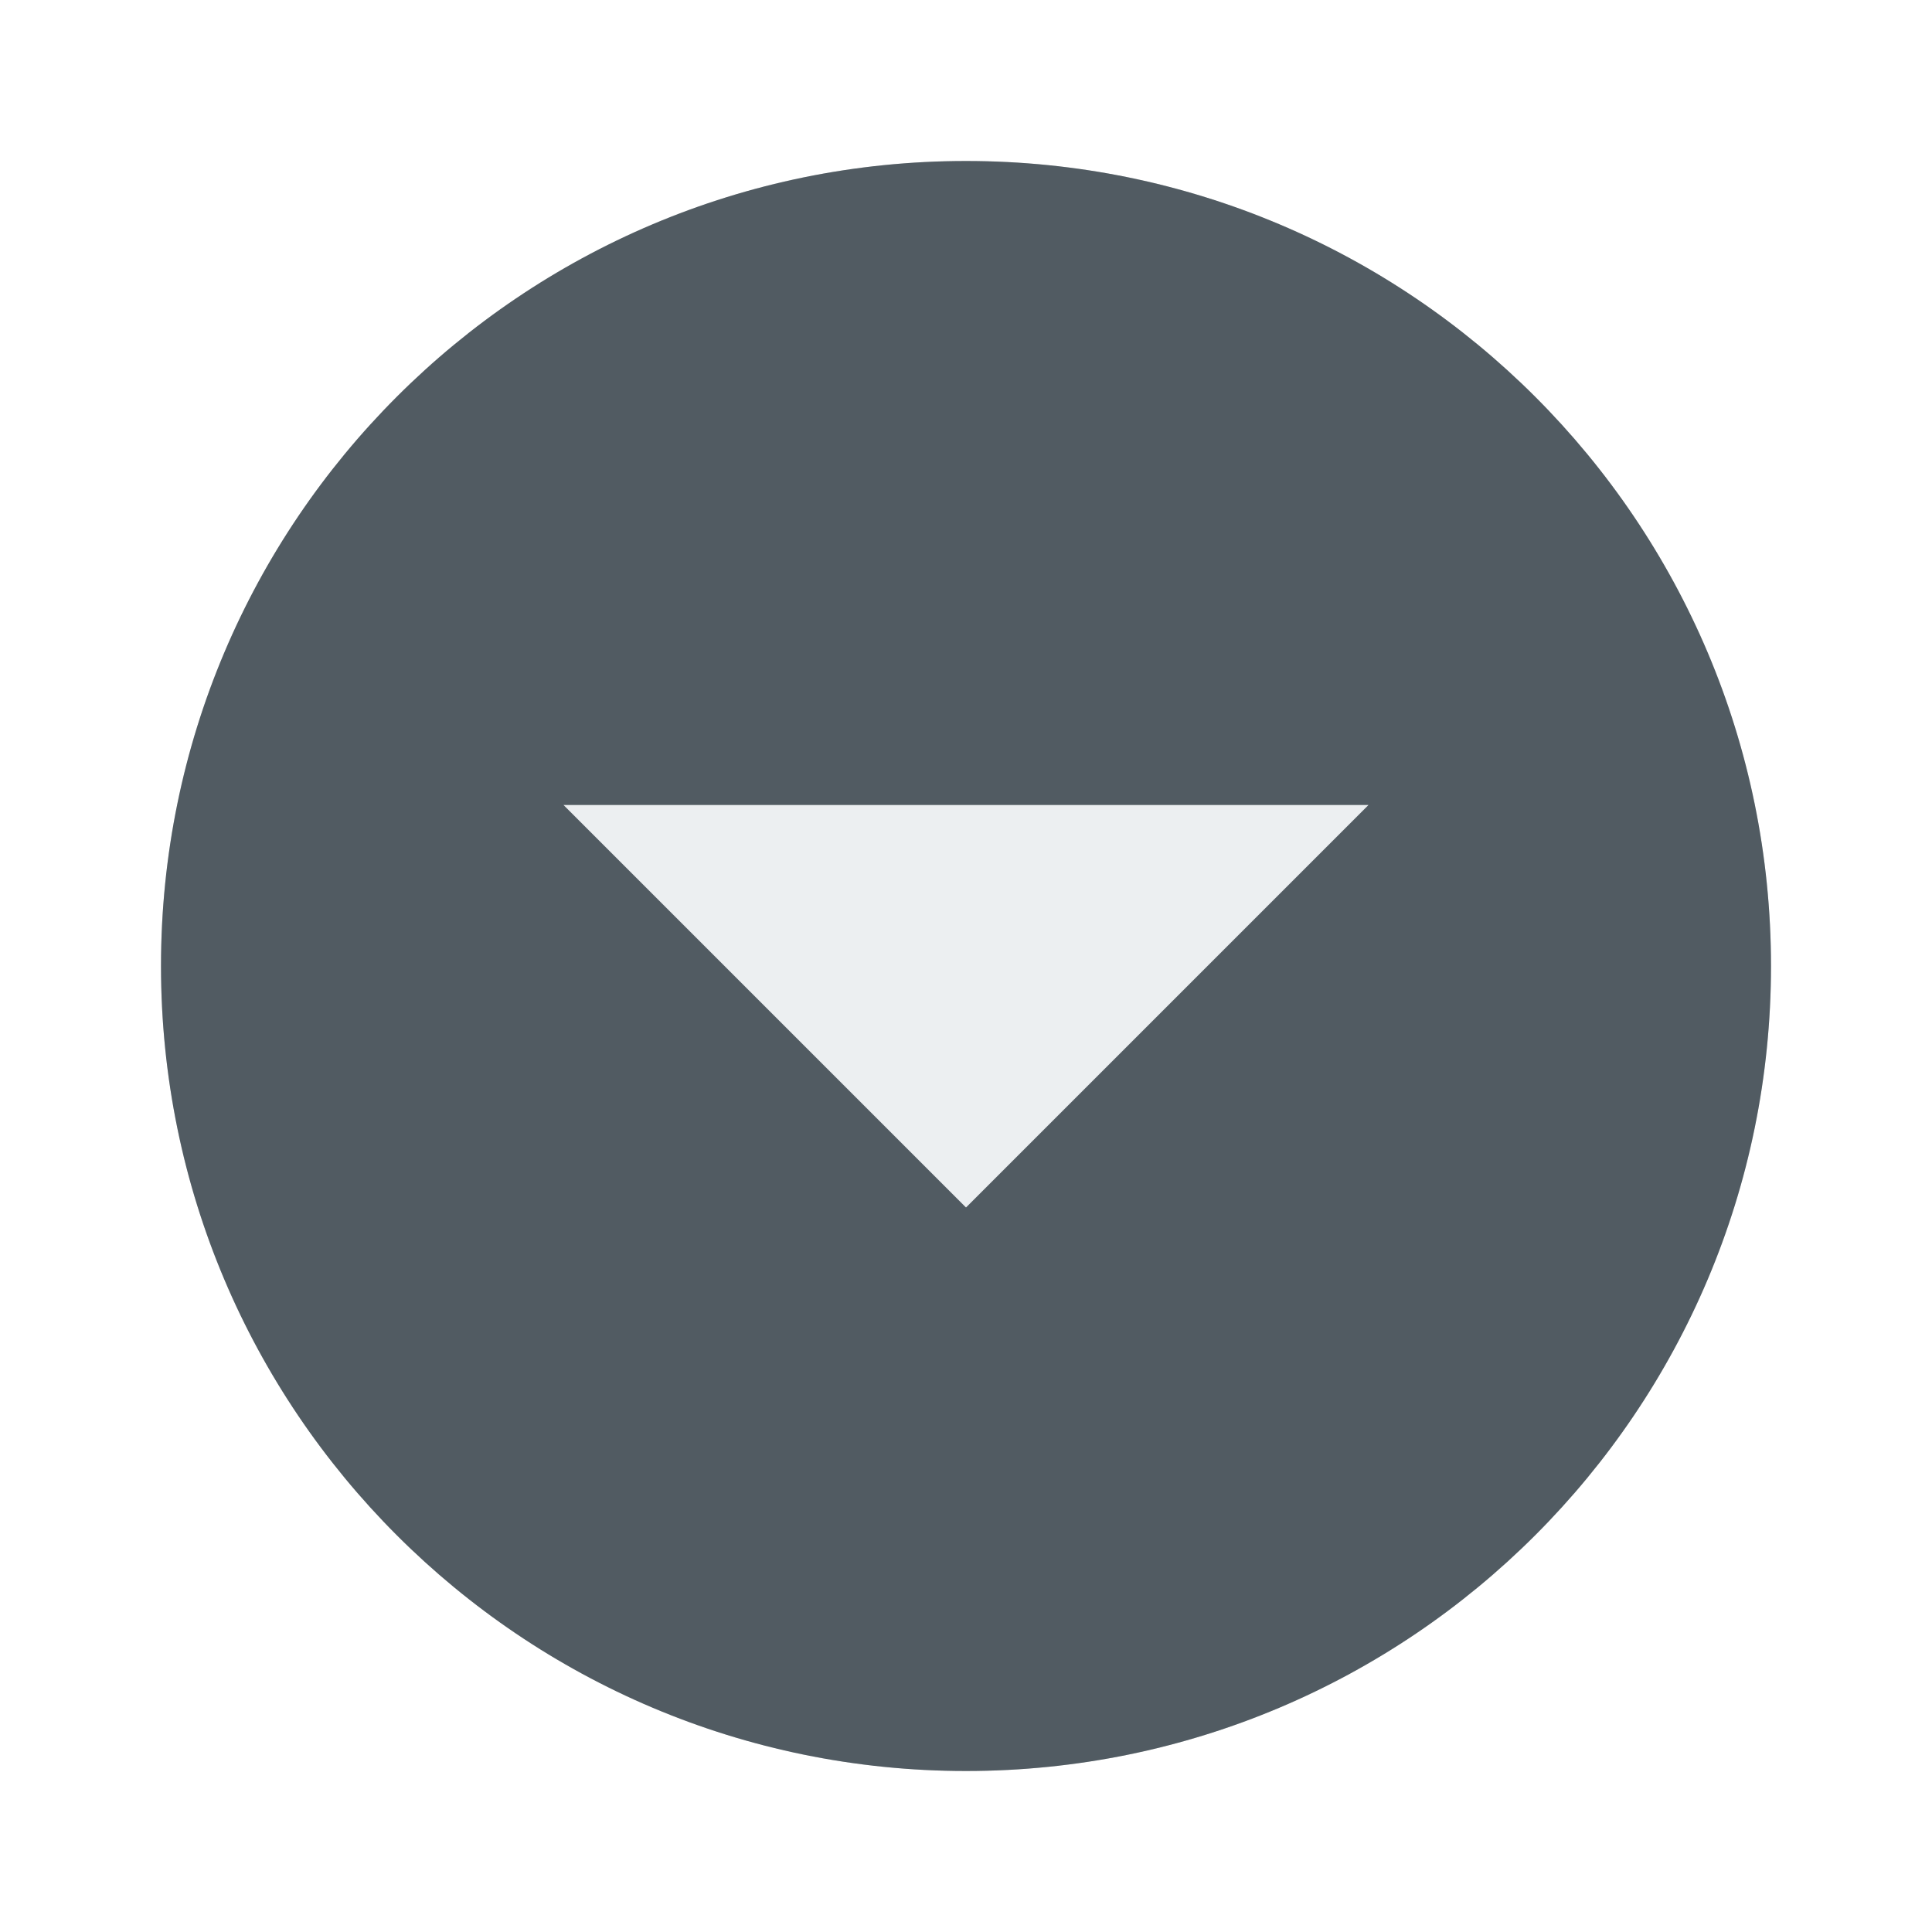
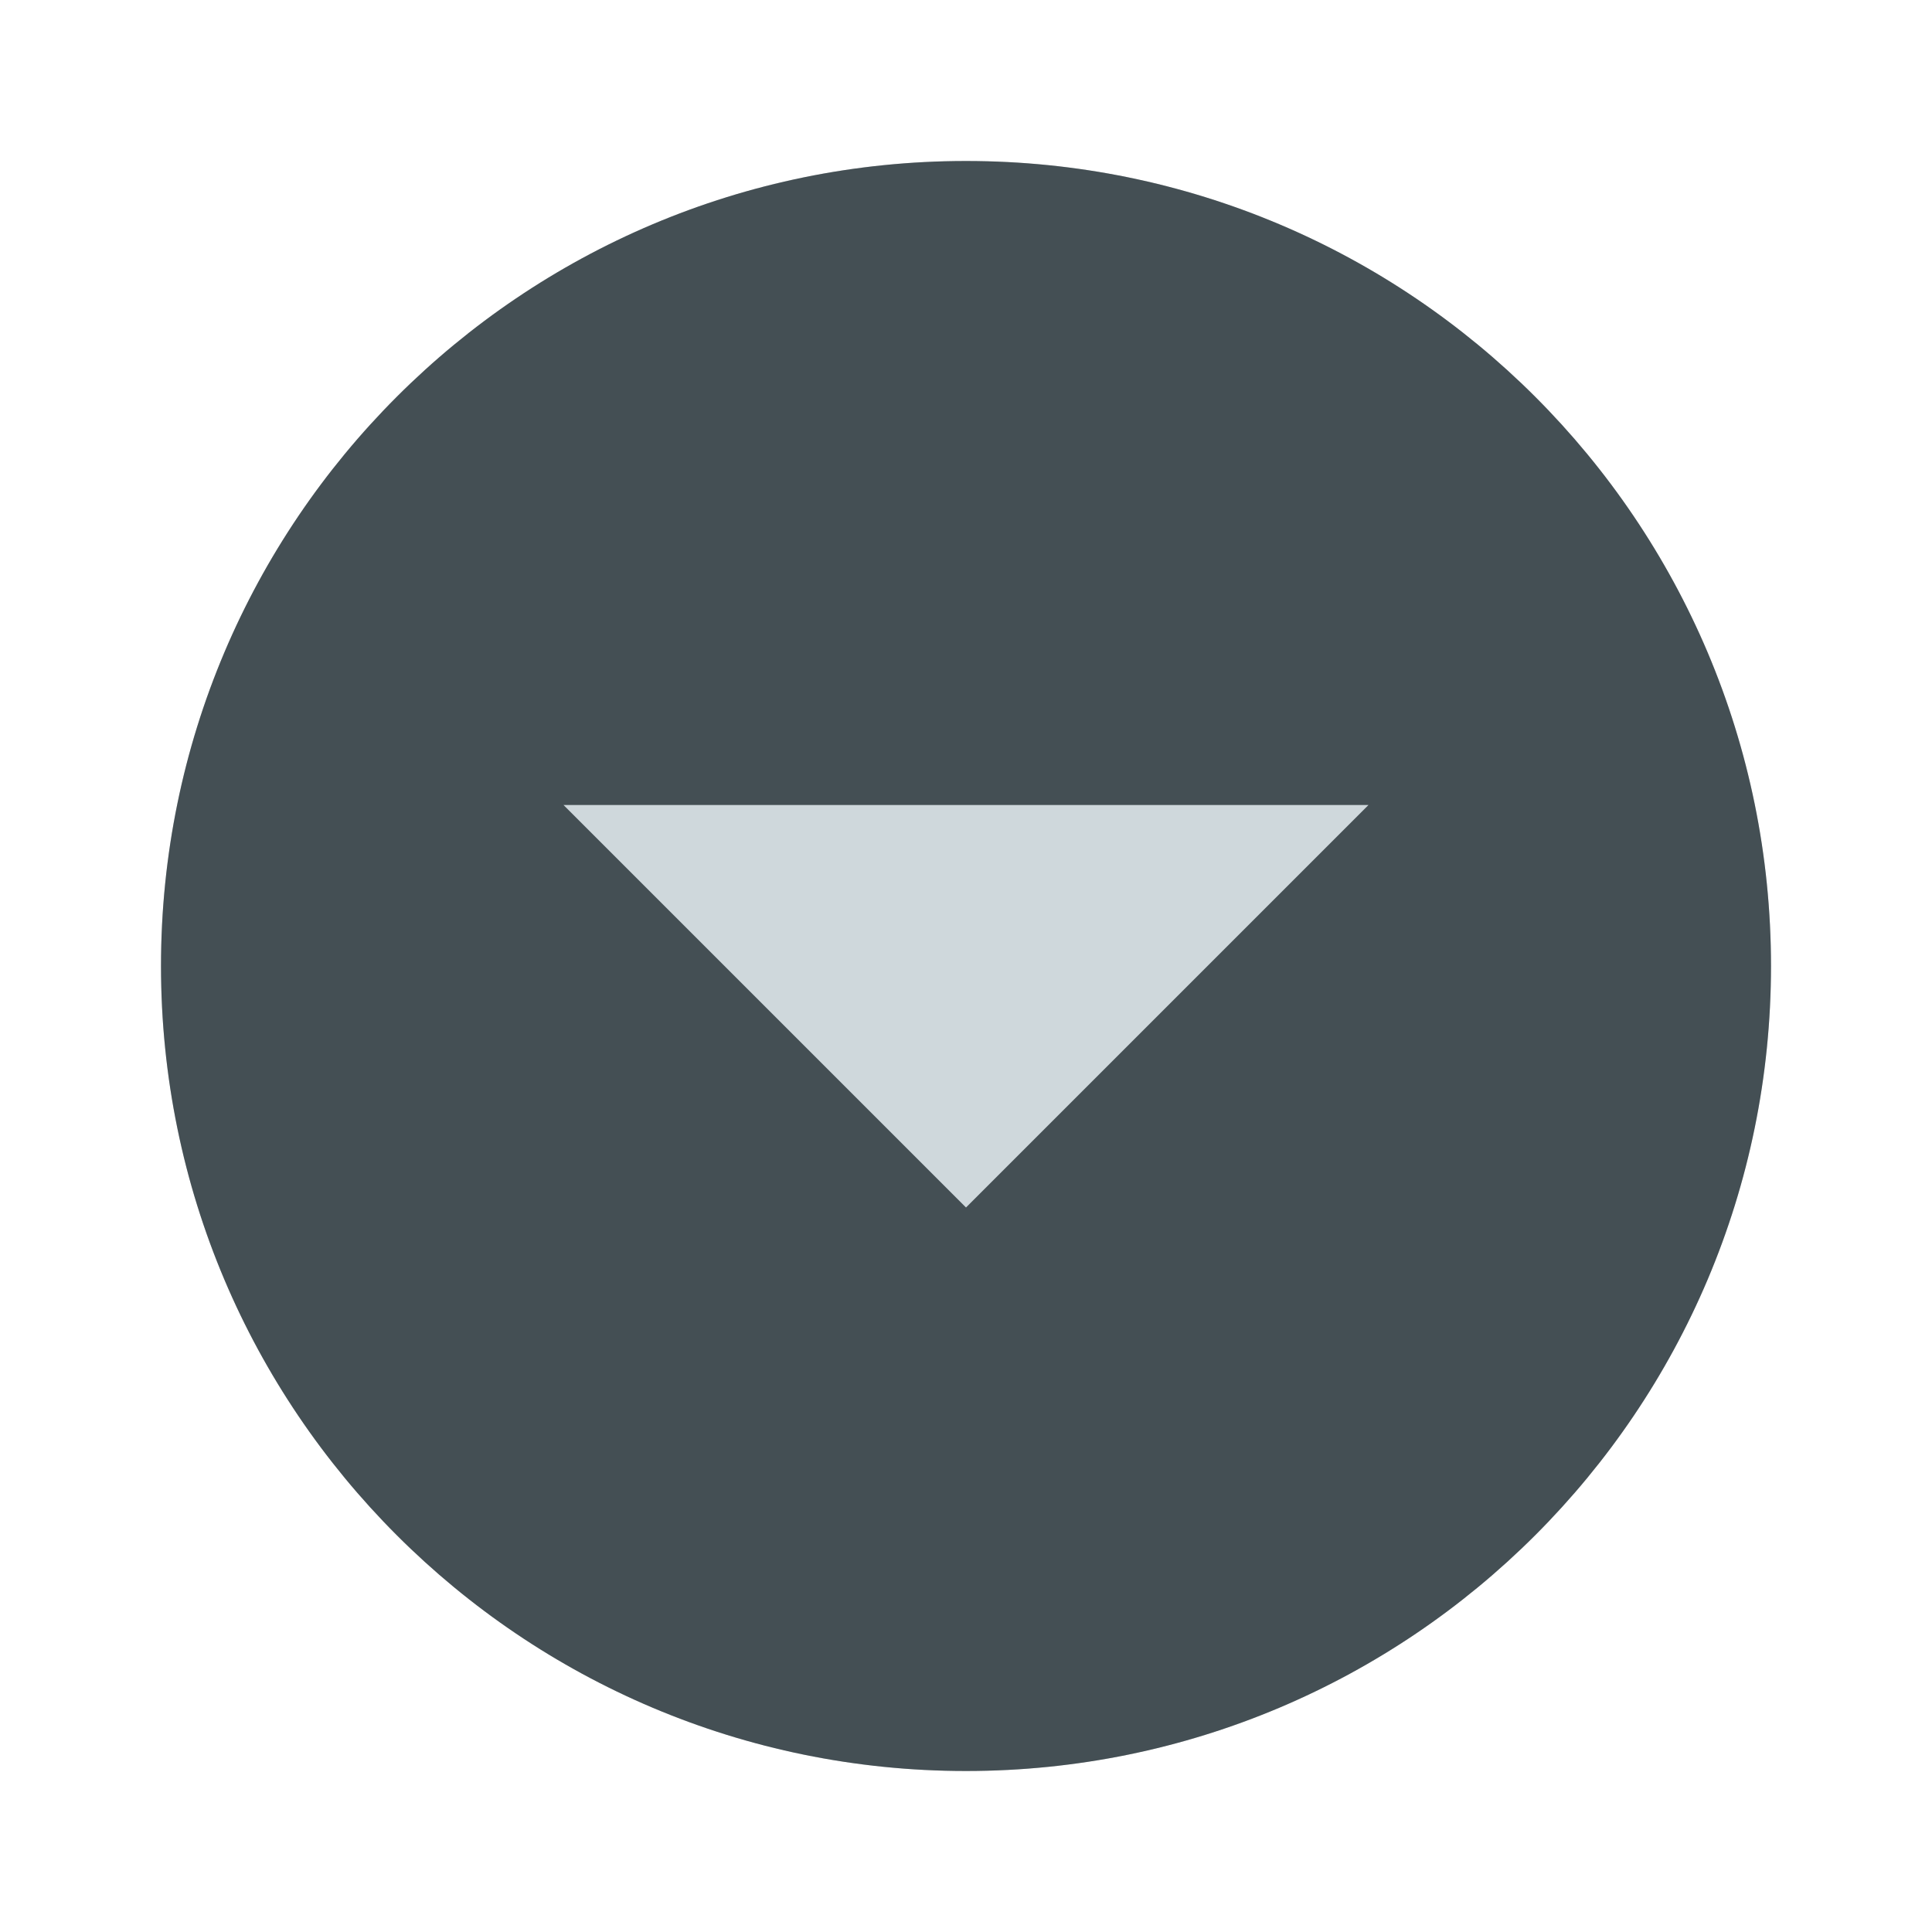
<svg xmlns="http://www.w3.org/2000/svg" width="24" height="24" viewBox="0 0 24 24" id="svg4747" version="1.1">
  <defs id="defs4749" />
  <g id="layer1" transform="translate(0,-1028.362)">
-     <circle style="opacity:1;fill:#2a373e;fill-opacity:1;fill-rule:evenodd;stroke:none;stroke-width:2;stroke-linecap:butt;stroke-linejoin:round;stroke-miterlimit:4;stroke-dasharray:none;stroke-dashoffset:478.437;stroke-opacity:1" id="path4134" cx="12" cy="-1040.362" transform="scale(1,-1)" r="10" />
-     <circle style="opacity:1;fill:#eceff1;fill-opacity:0.2;fill-rule:evenodd;stroke:none;stroke-width:9.605;stroke-linecap:butt;stroke-linejoin:round;stroke-miterlimit:4;stroke-dasharray:none;stroke-dashoffset:478.437;stroke-opacity:0.75" id="path5326" cx="12" cy="1040.362" r="10" />
-     <path style="fill:#eceff1;fill-opacity:1;fill-rule:evenodd;stroke:none;stroke-width:1px;stroke-linecap:butt;stroke-linejoin:miter;stroke-opacity:1" d="m 7,1038.362 10,0 -5,5 z" id="path4347" />
+     <circle style="opacity:1;fill:#222d32;fill-opacity:1;fill-rule:evenodd;stroke:none;stroke-width:2;stroke-linecap:butt;stroke-linejoin:round;stroke-miterlimit:4;stroke-dasharray:none;stroke-dashoffset:478.437;stroke-opacity:1" id="path4134" cx="12" cy="-1040.362" transform="scale(1,-1)" r="10" />
+     <circle style="opacity:1;fill:#cfd8dc;fill-opacity:0.2;fill-rule:evenodd;stroke:none;stroke-width:9.605;stroke-linecap:butt;stroke-linejoin:round;stroke-miterlimit:4;stroke-dasharray:none;stroke-dashoffset:478.437;stroke-opacity:0.75" id="path5326" cx="12" cy="1040.362" r="10" />
+     <path style="fill:#cfd8dc;fill-opacity:1;fill-rule:evenodd;stroke:none;stroke-width:1px;stroke-linecap:butt;stroke-linejoin:miter;stroke-opacity:1" d="m 7,1038.362 10,0 -5,5 z" id="path4347" />
  </g>
</svg>
